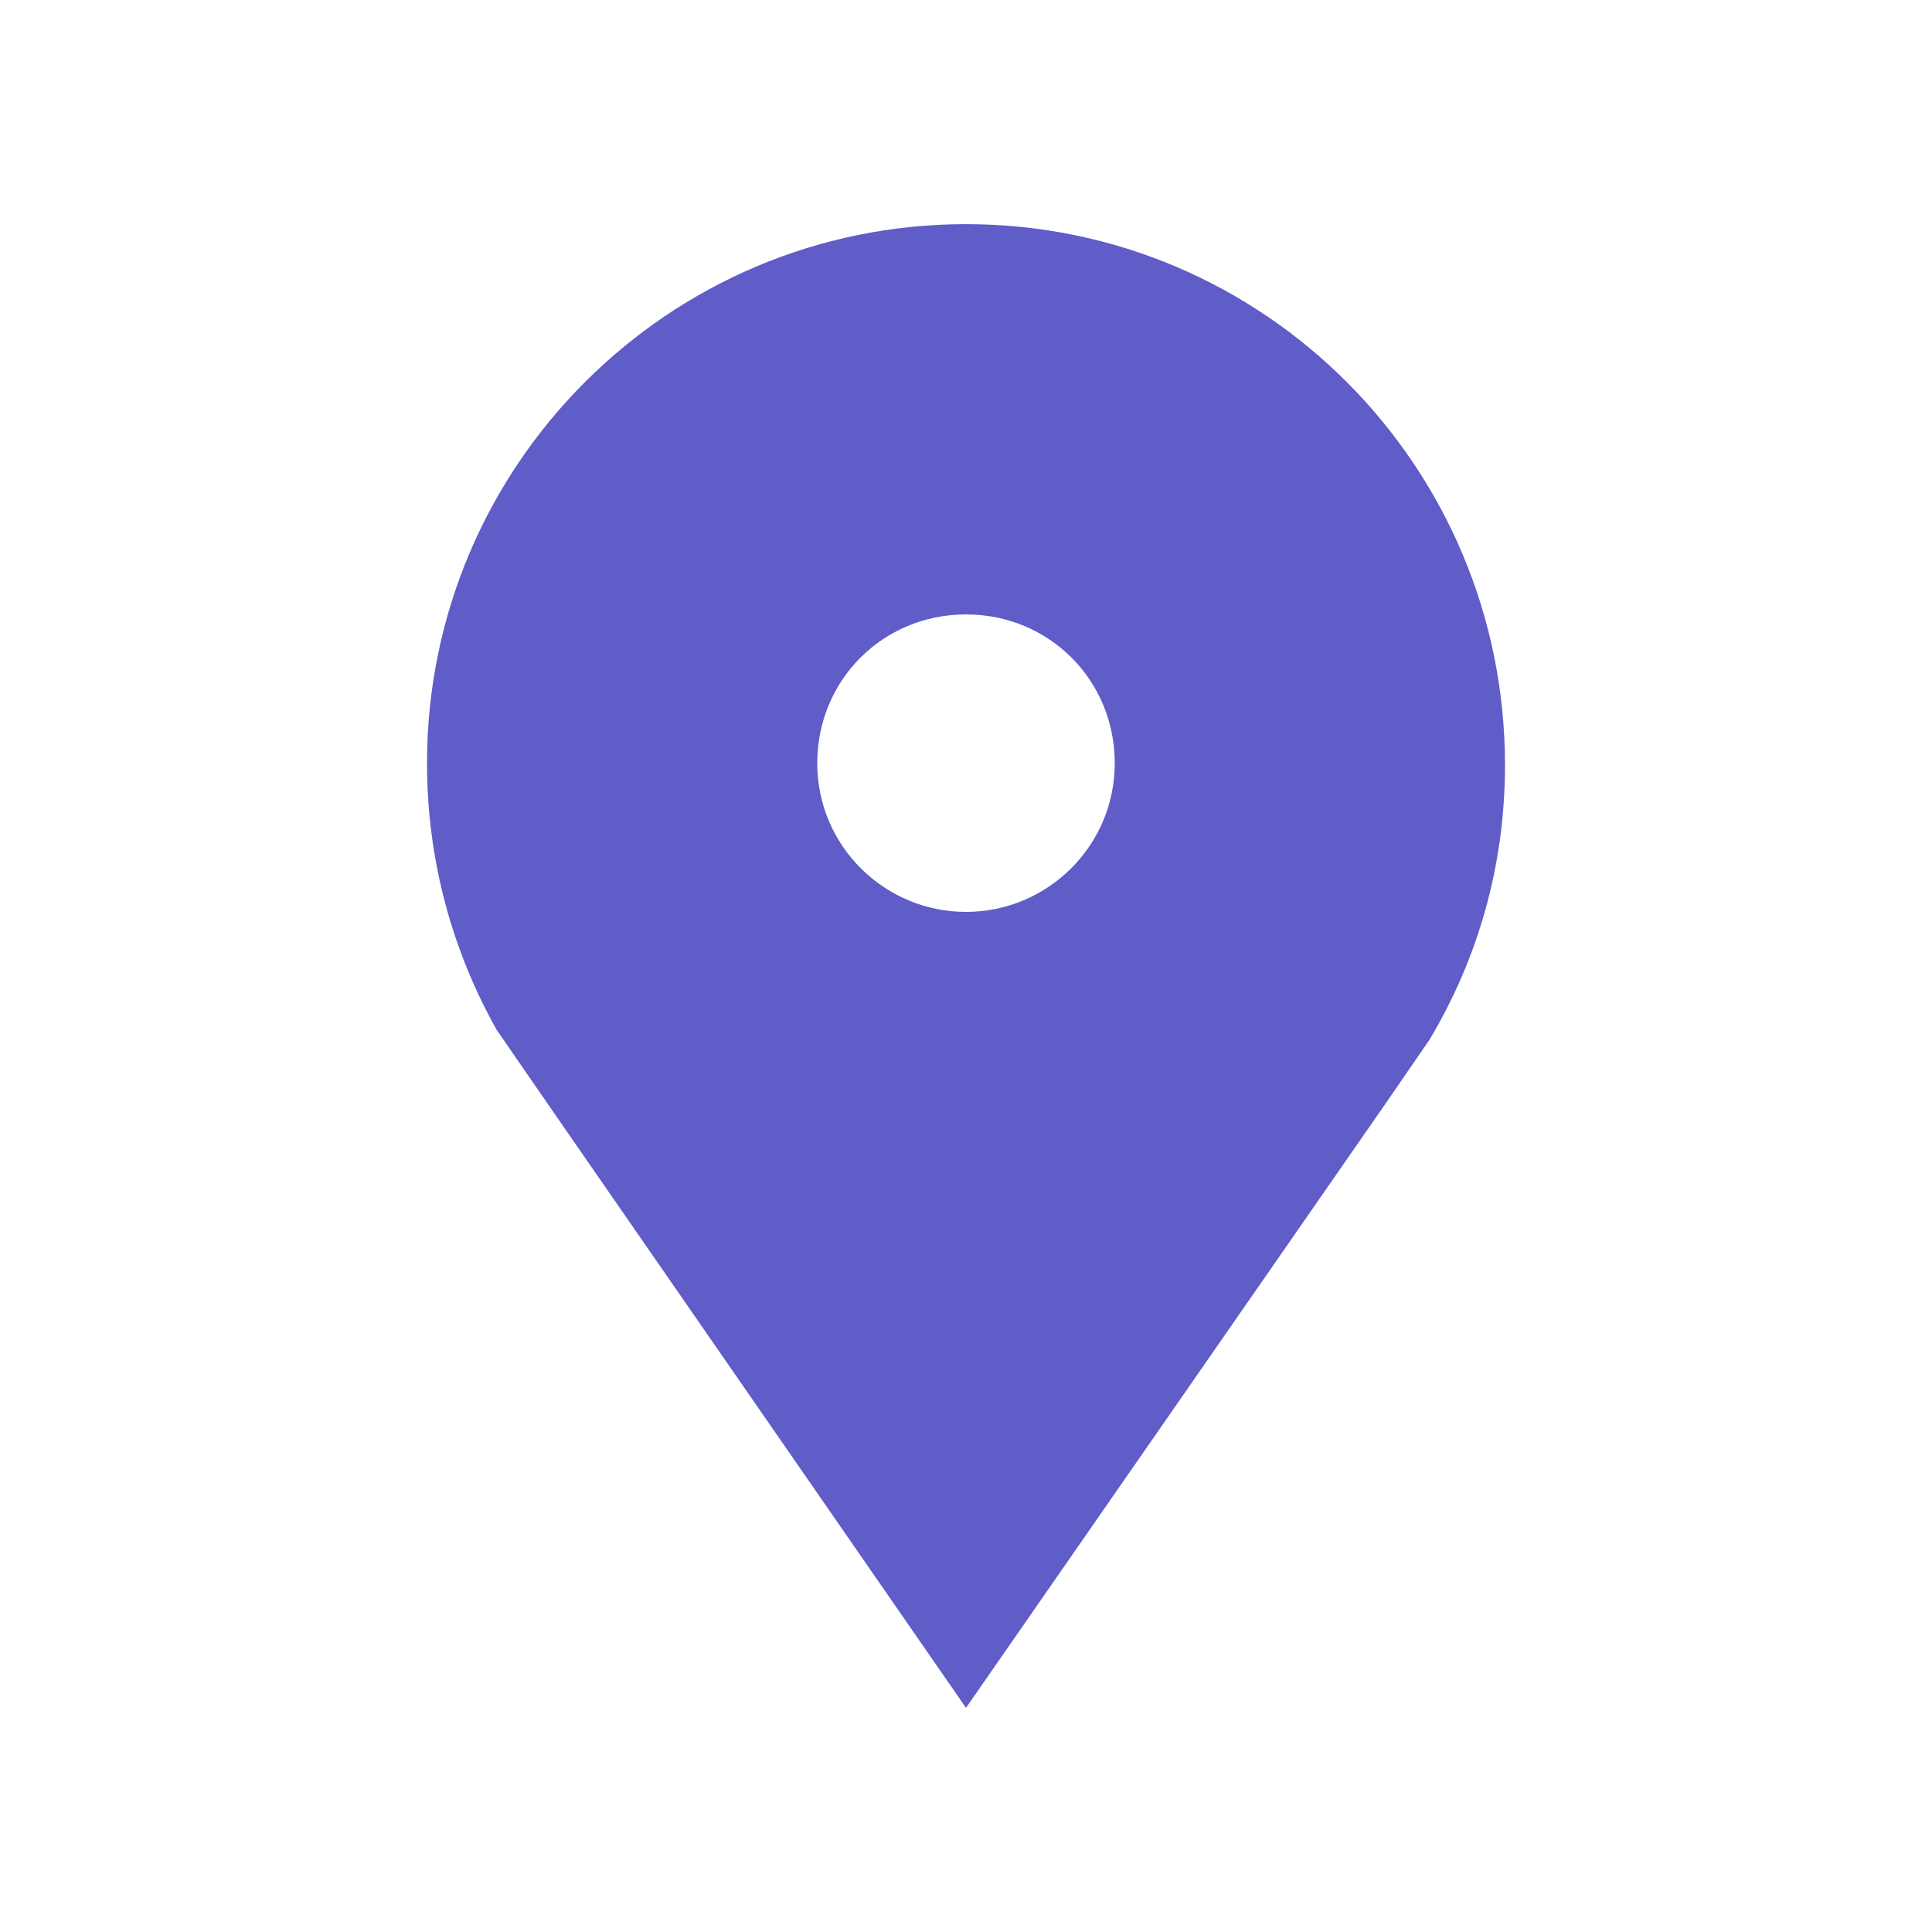
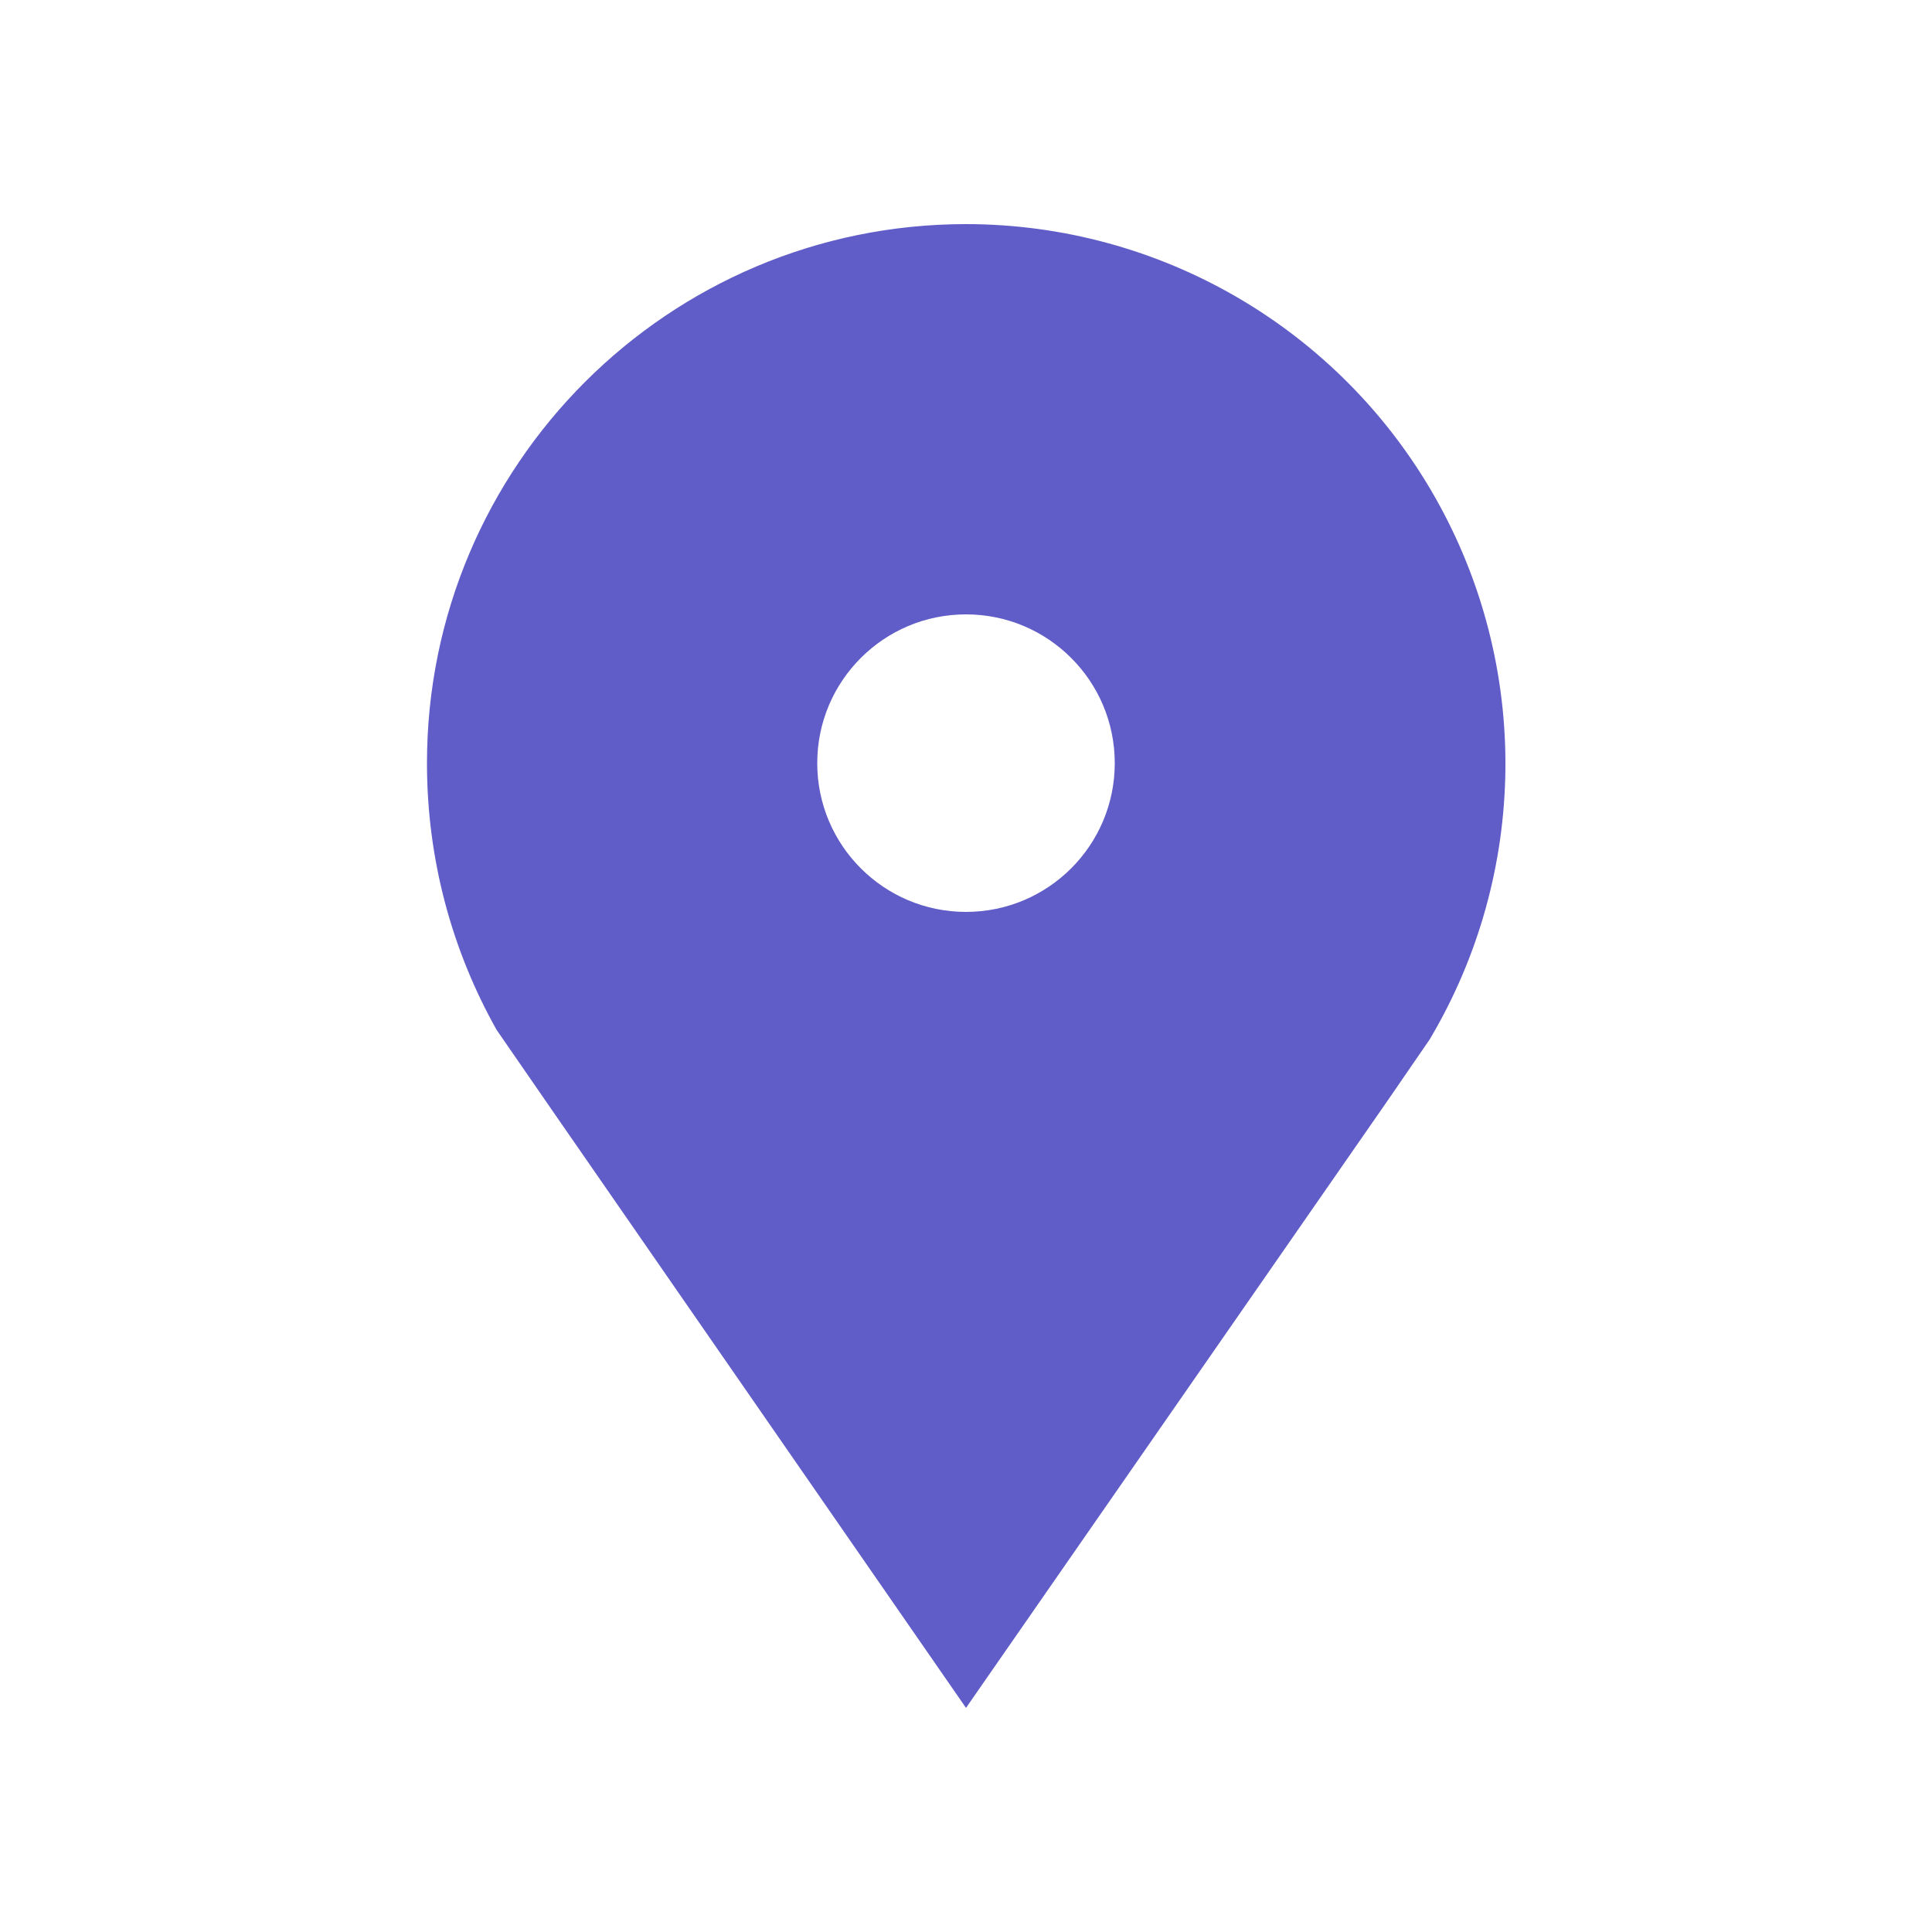
- <svg xmlns="http://www.w3.org/2000/svg" width="20pt" height="20pt" version="1.1" viewBox="0 0 100 100">
-   <path d="m50 11.602c-15.398 0-27.898 12.5-27.898 27.898 0 5 1.301 9.699 3.602 13.801l2.898 4.199 21.398 30.898 21.801-31.398 2.199-3.199c2.5-4.199 3.898-9 3.898-14.199 0-15.5-12.5-28-27.898-28zm0 35.598c-4.199 0-7.699-3.398-7.699-7.699s3.398-7.699 7.699-7.699 7.699 3.398 7.699 7.699-3.5 7.699-7.699 7.699z" fill="#605cc8" />
+ <svg xmlns="http://www.w3.org/2000/svg" width="20pt" height="20pt" viewBox="0 0 100 100">
+   <path fill="#605cc8" d="M50 11.6c-15.4 0-27.9 12.5-27.9 27.9 0 5 1.3 9.7 3.6 13.8l2.9 4.2L50 88.4 71.8 57l2.2-3.2a27.93 27.93 0 0 0-24-42.2zm0 35.6a7.7 7.7 0 1 1 0-15.4 7.7 7.7 0 0 1 0 15.4z" />
</svg>
